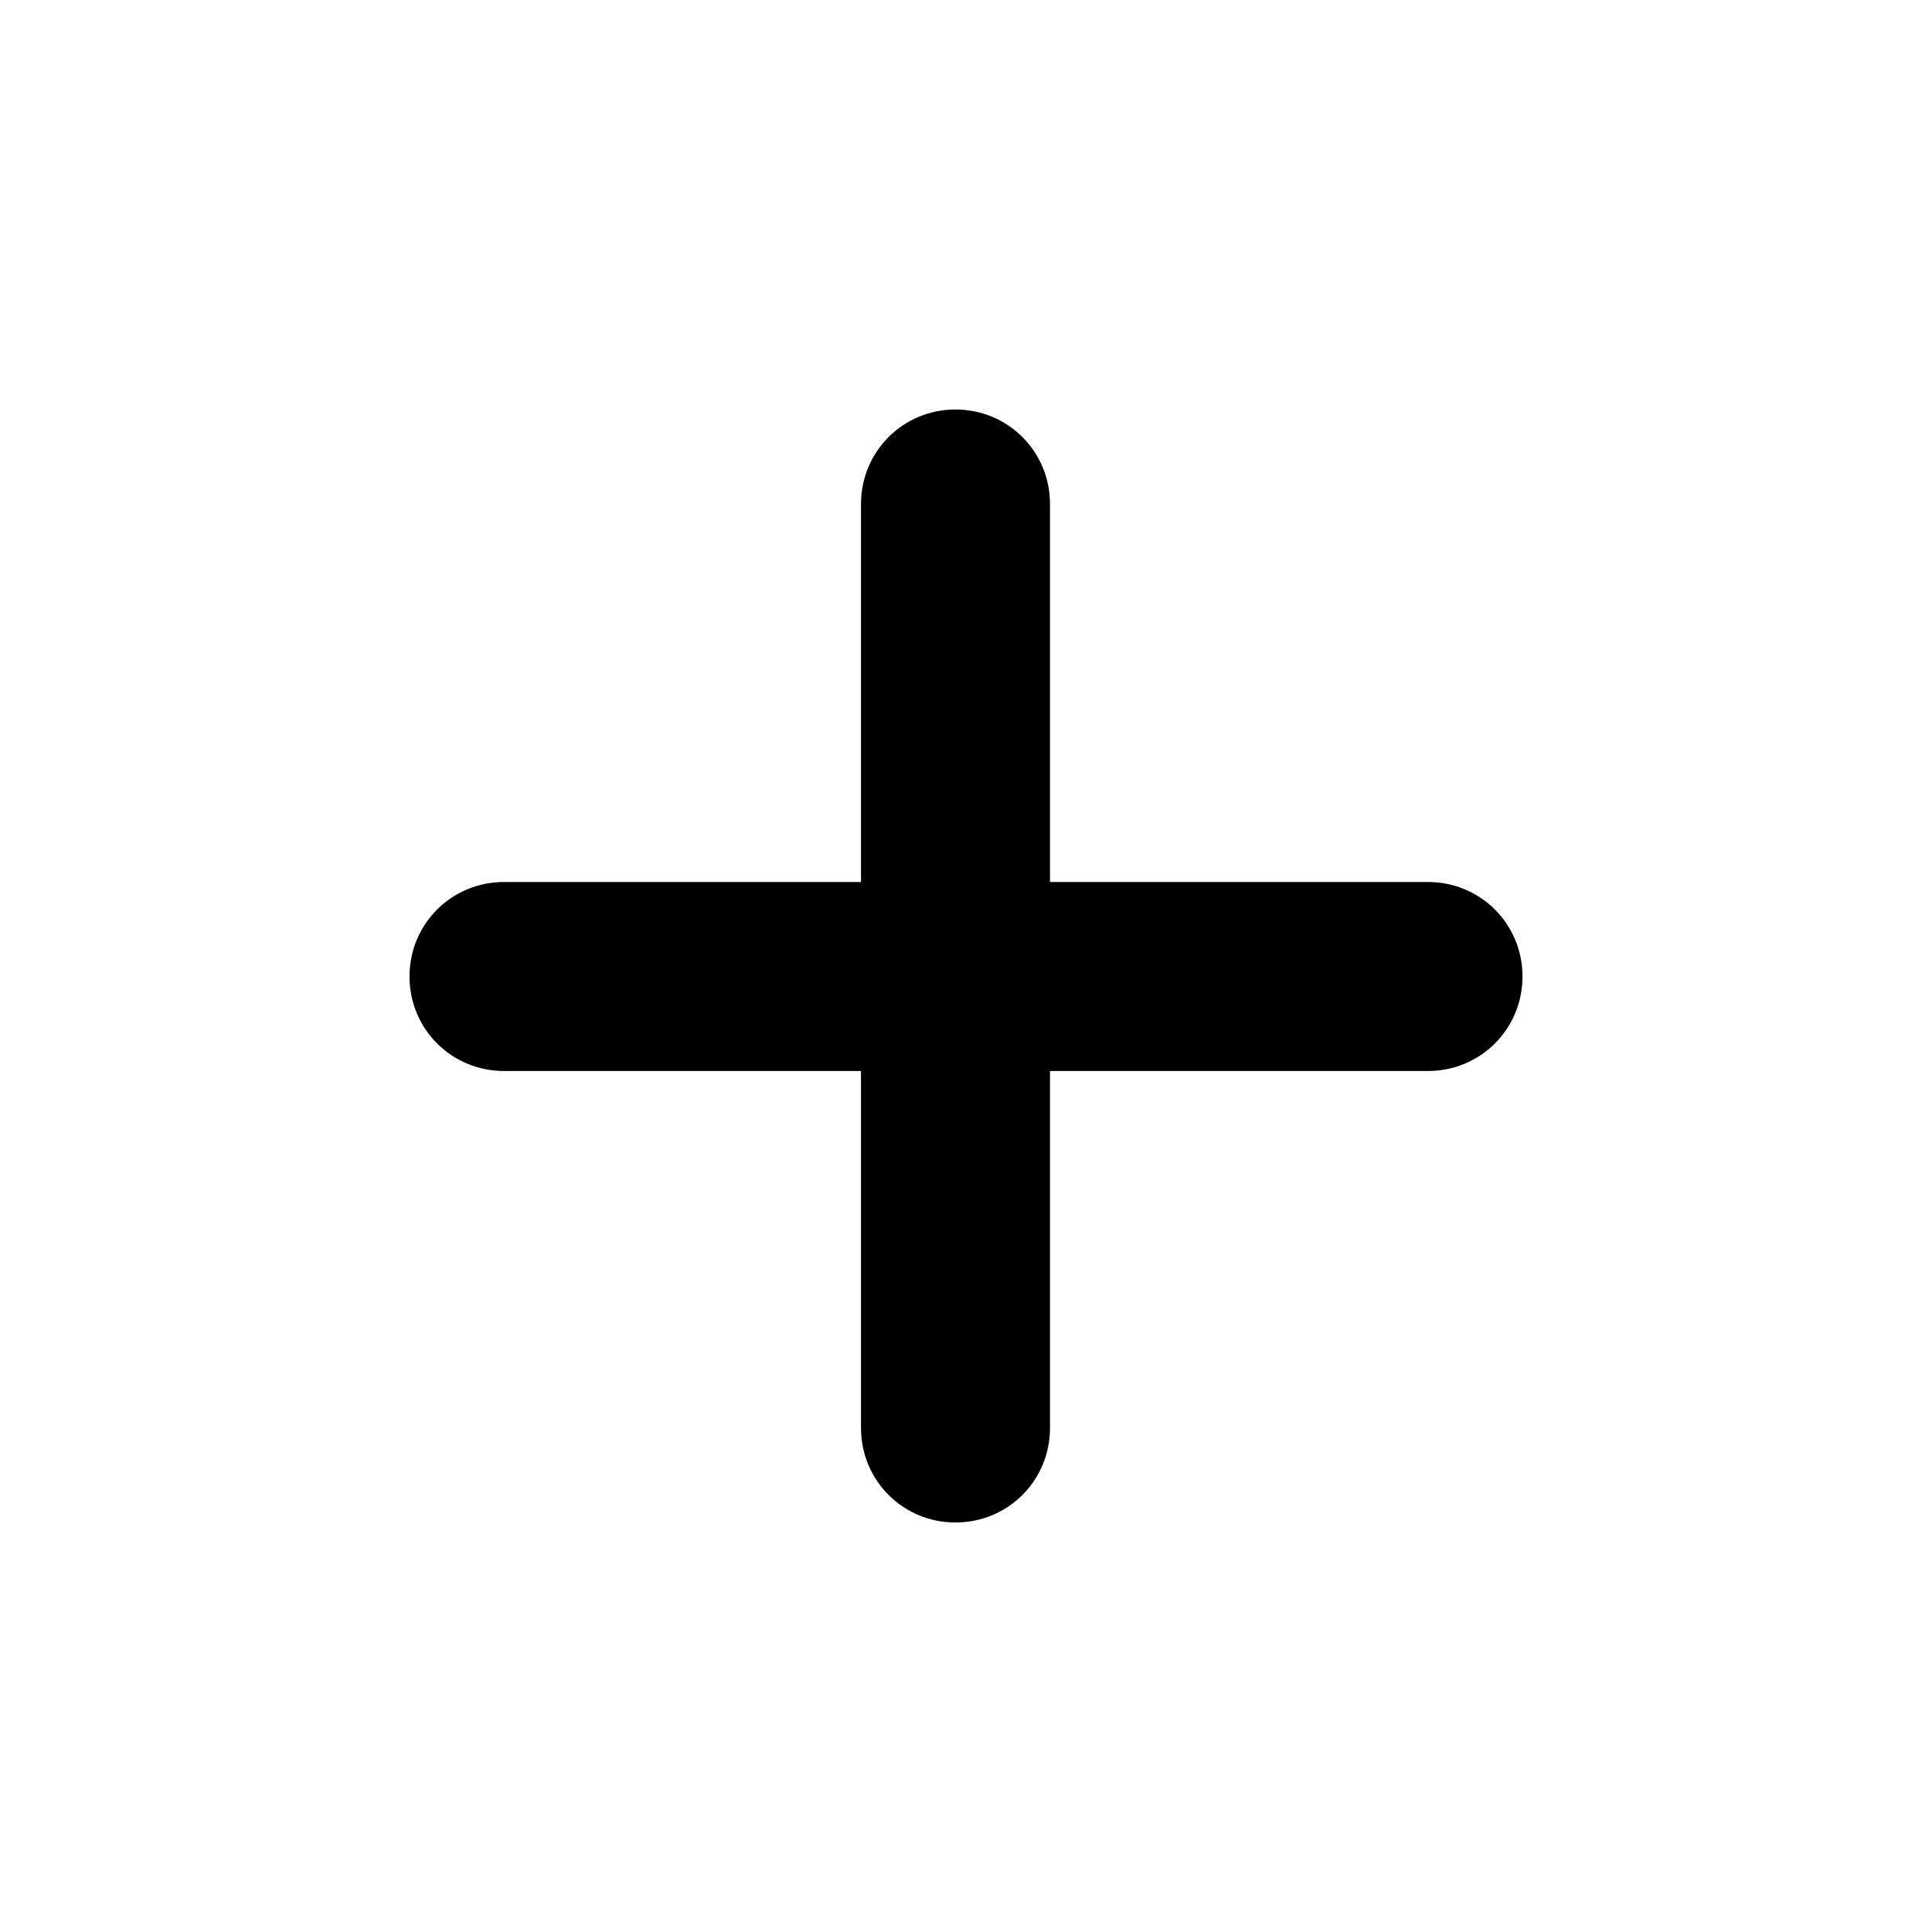
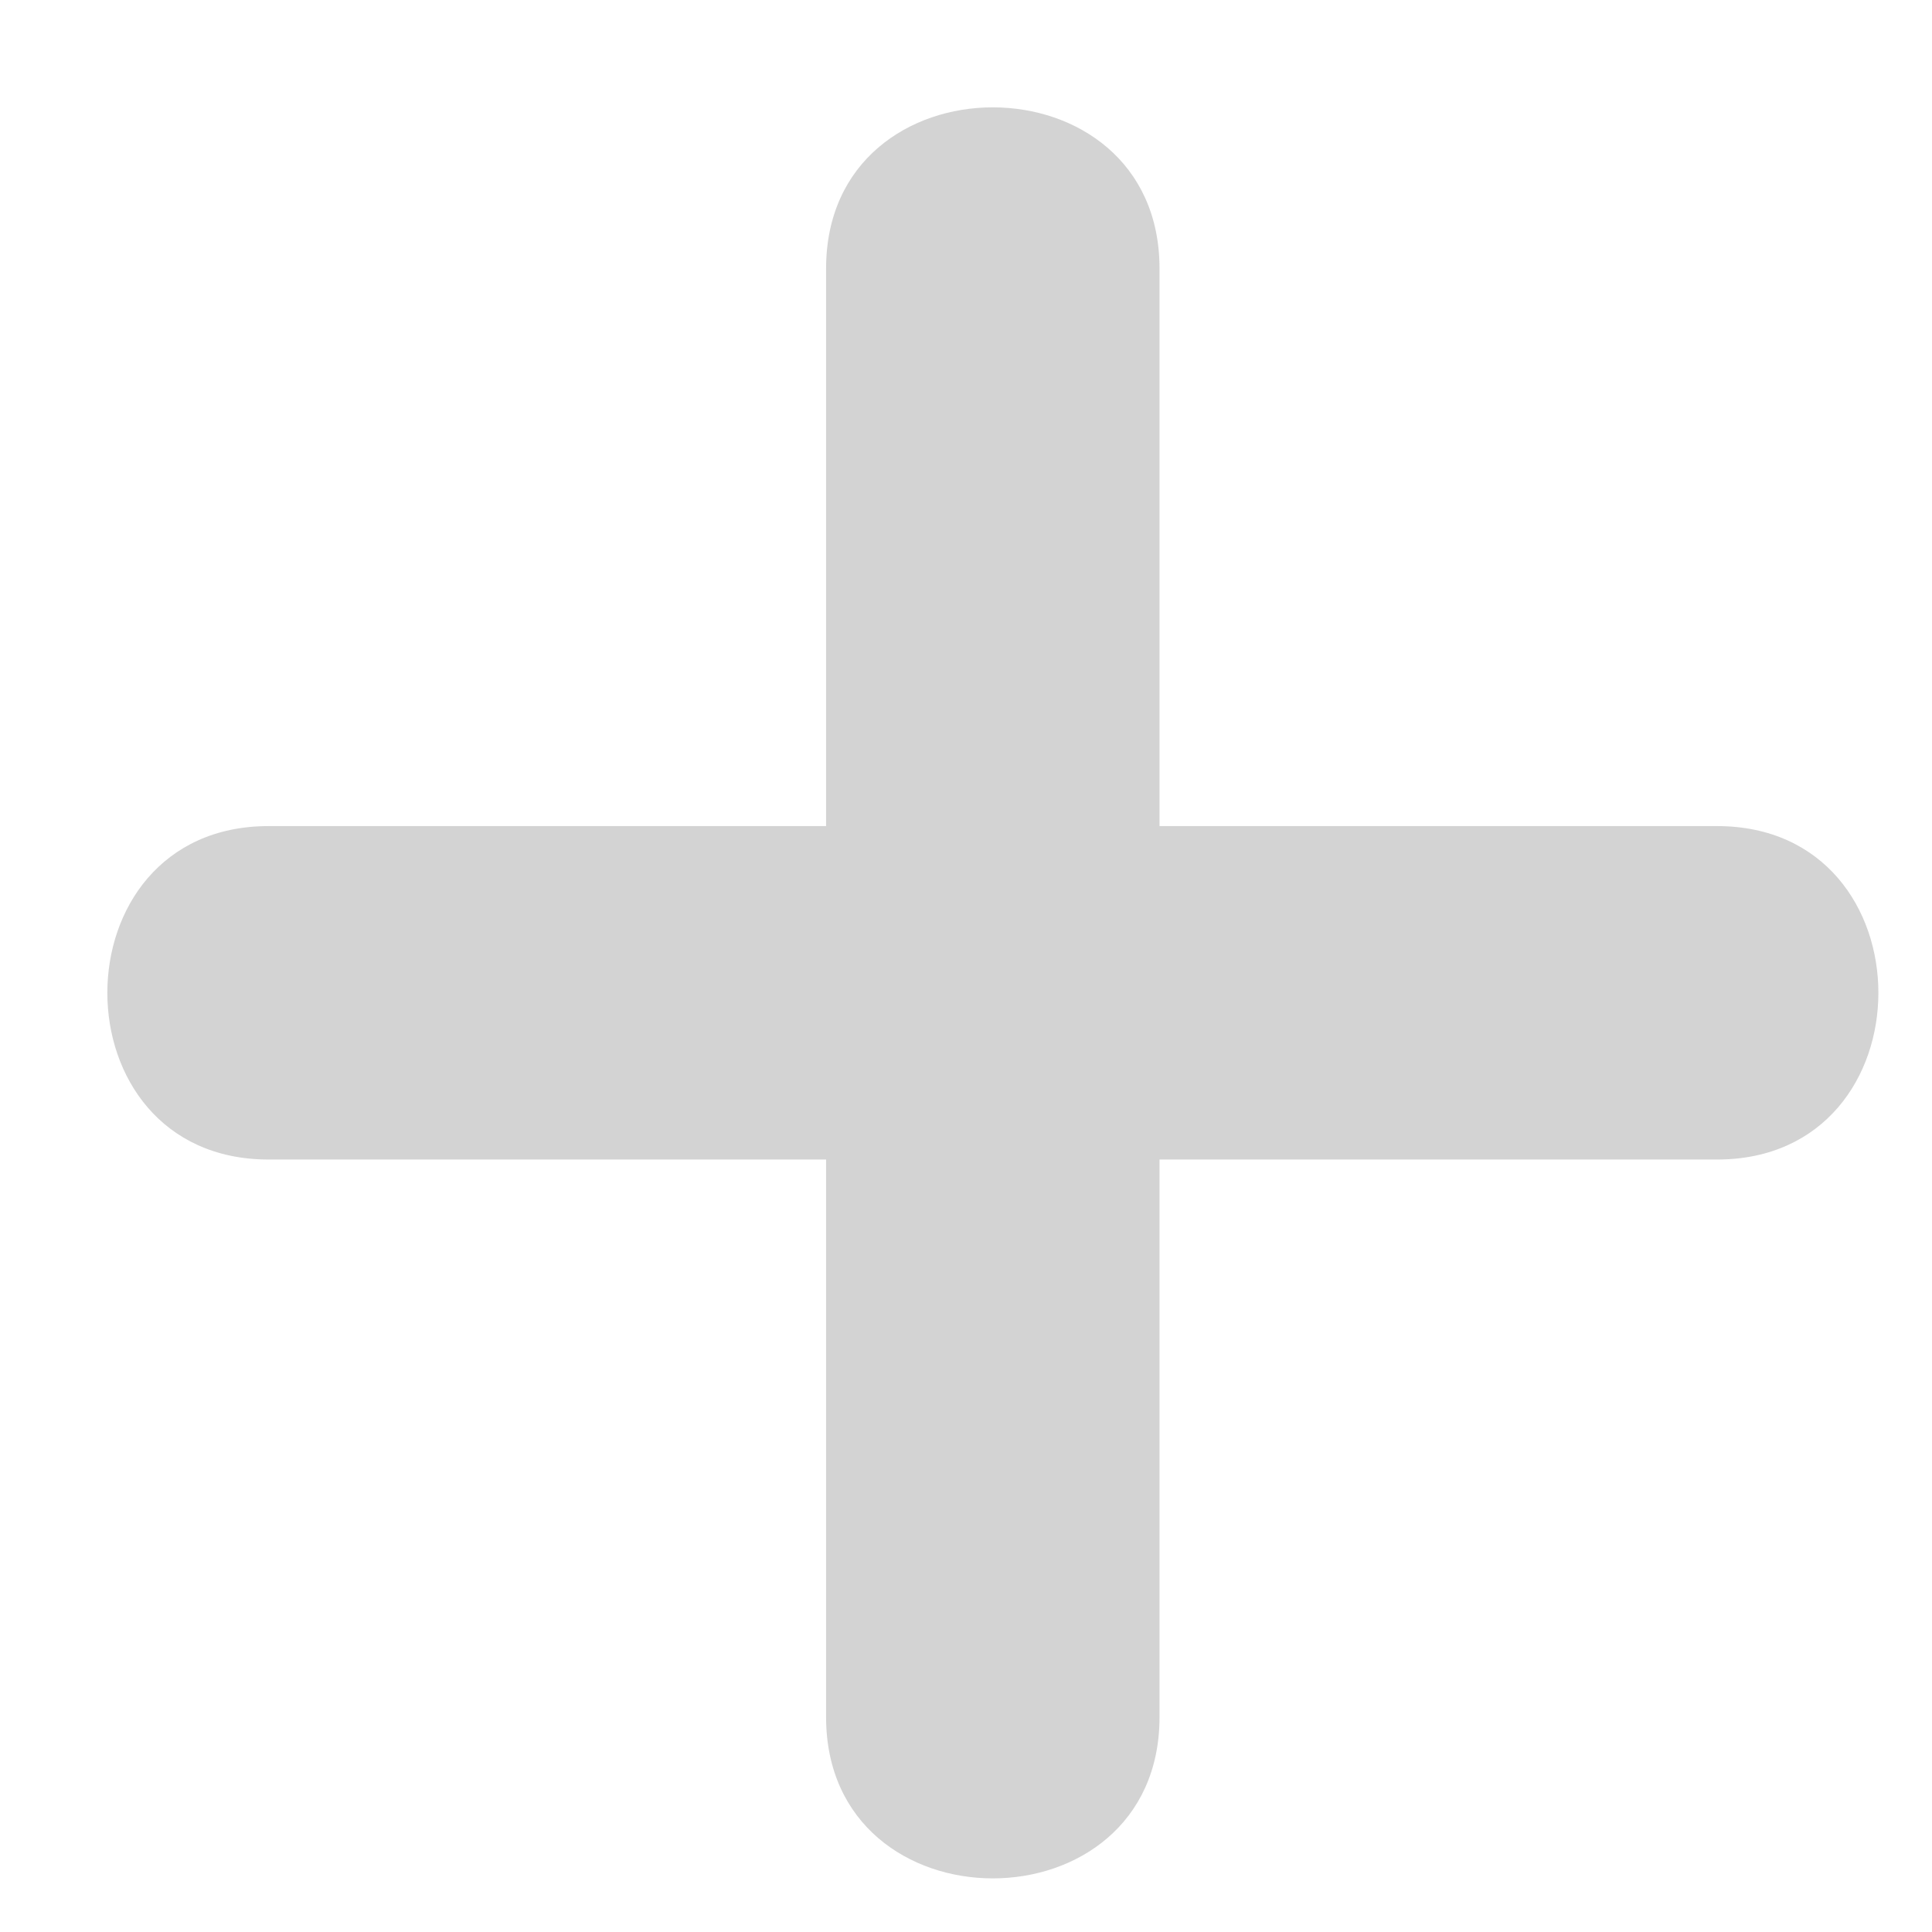
- <svg xmlns="http://www.w3.org/2000/svg" version="1.1" id="Layer_1" x="0px" y="0px" width="92px" height="92px" viewBox="0 0 92 92" enable-background="new 0 0 92 92" xml:space="preserve">
-   <path id="XMLID_933_" d="M72.5,46.5c0,2.5-2,4.5-4.5,4.5H50v17c0,2.5-2,4.5-4.5,4.5S41,70.5,41,68V51H24c-2.5,0-4.5-2-4.5-4.5  s2-4.5,4.5-4.5h17V24c0-2.5,2-4.5,4.5-4.5s4.5,2,4.5,4.5v18h18C70.5,42,72.5,44,72.5,46.5z" />
+ <svg xmlns="http://www.w3.org/2000/svg" width="12" height="12" viewBox="0 0 12 12" fill="none">
+   <path d="M10.665 5.131H7.202V1.668C7.202 0.333 5.131 0.333 5.131 1.668V5.131H1.668C0.333 5.131 0.333 7.202 1.668 7.202H5.131V10.665C5.131 12.001 7.202 12.001 7.202 10.665V7.202H10.665C12.001 7.202 12.001 5.131 10.665 5.131Z" fill="#D3D3D3" />
</svg>
